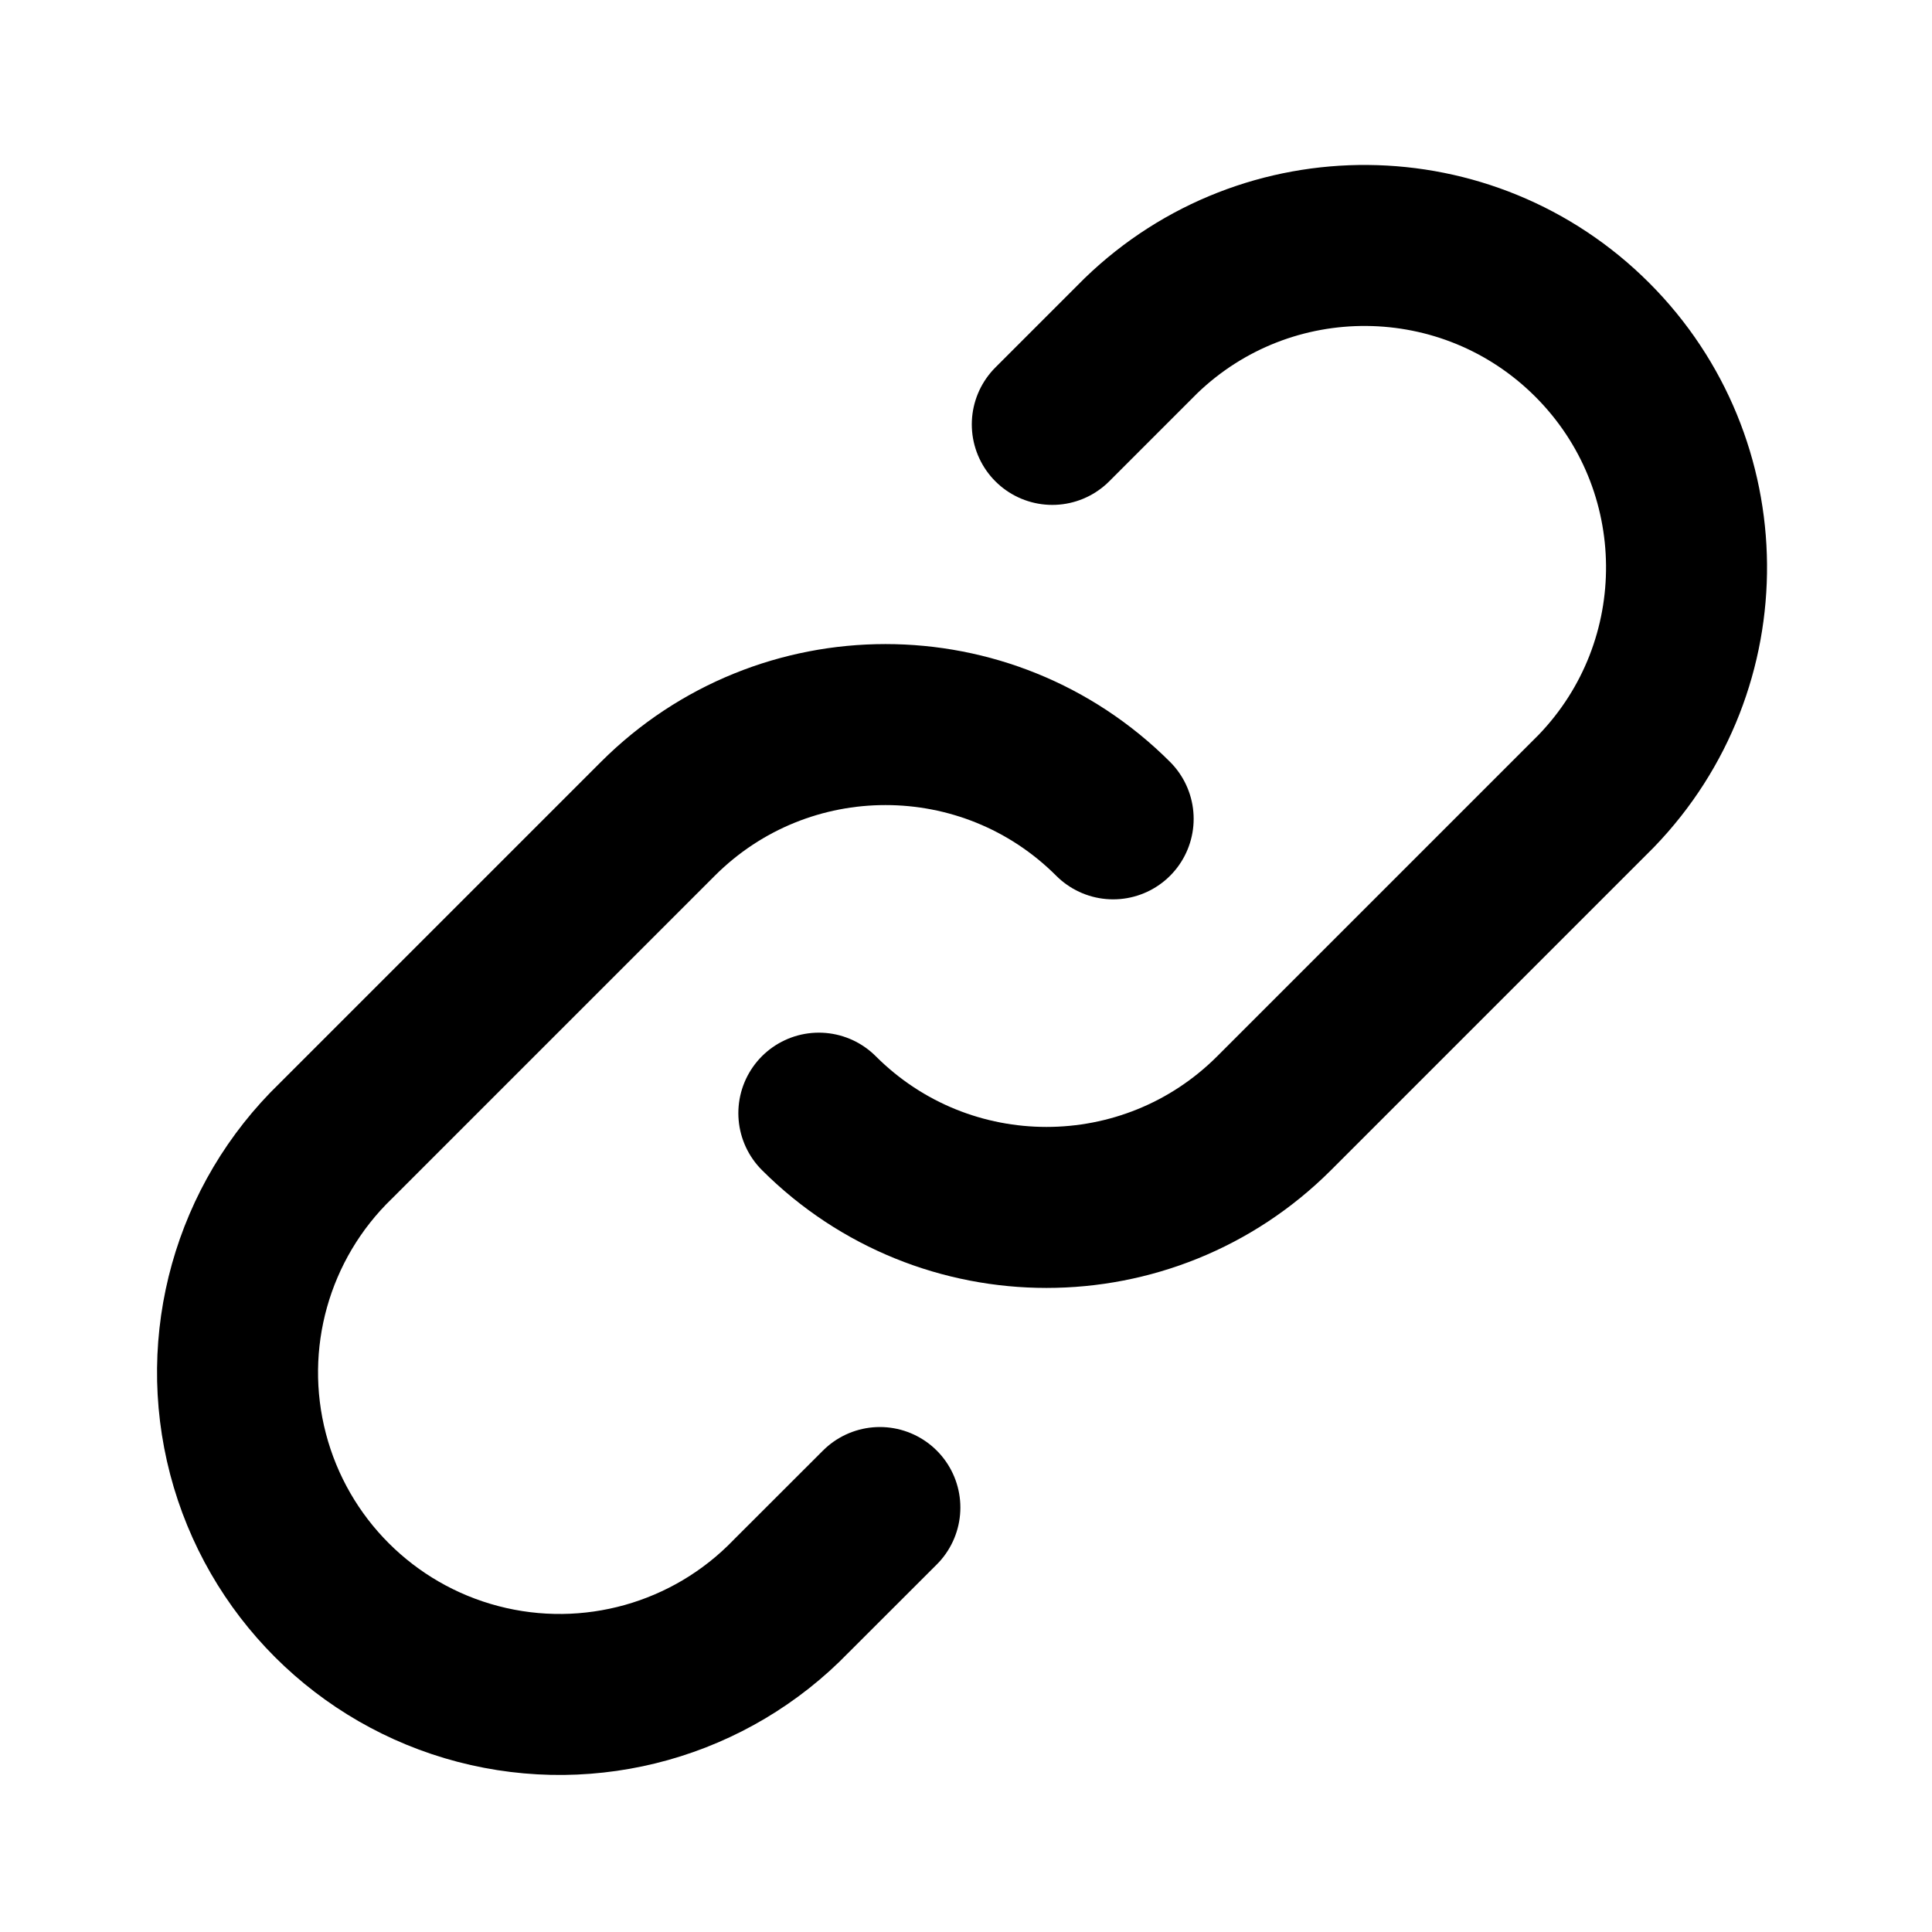
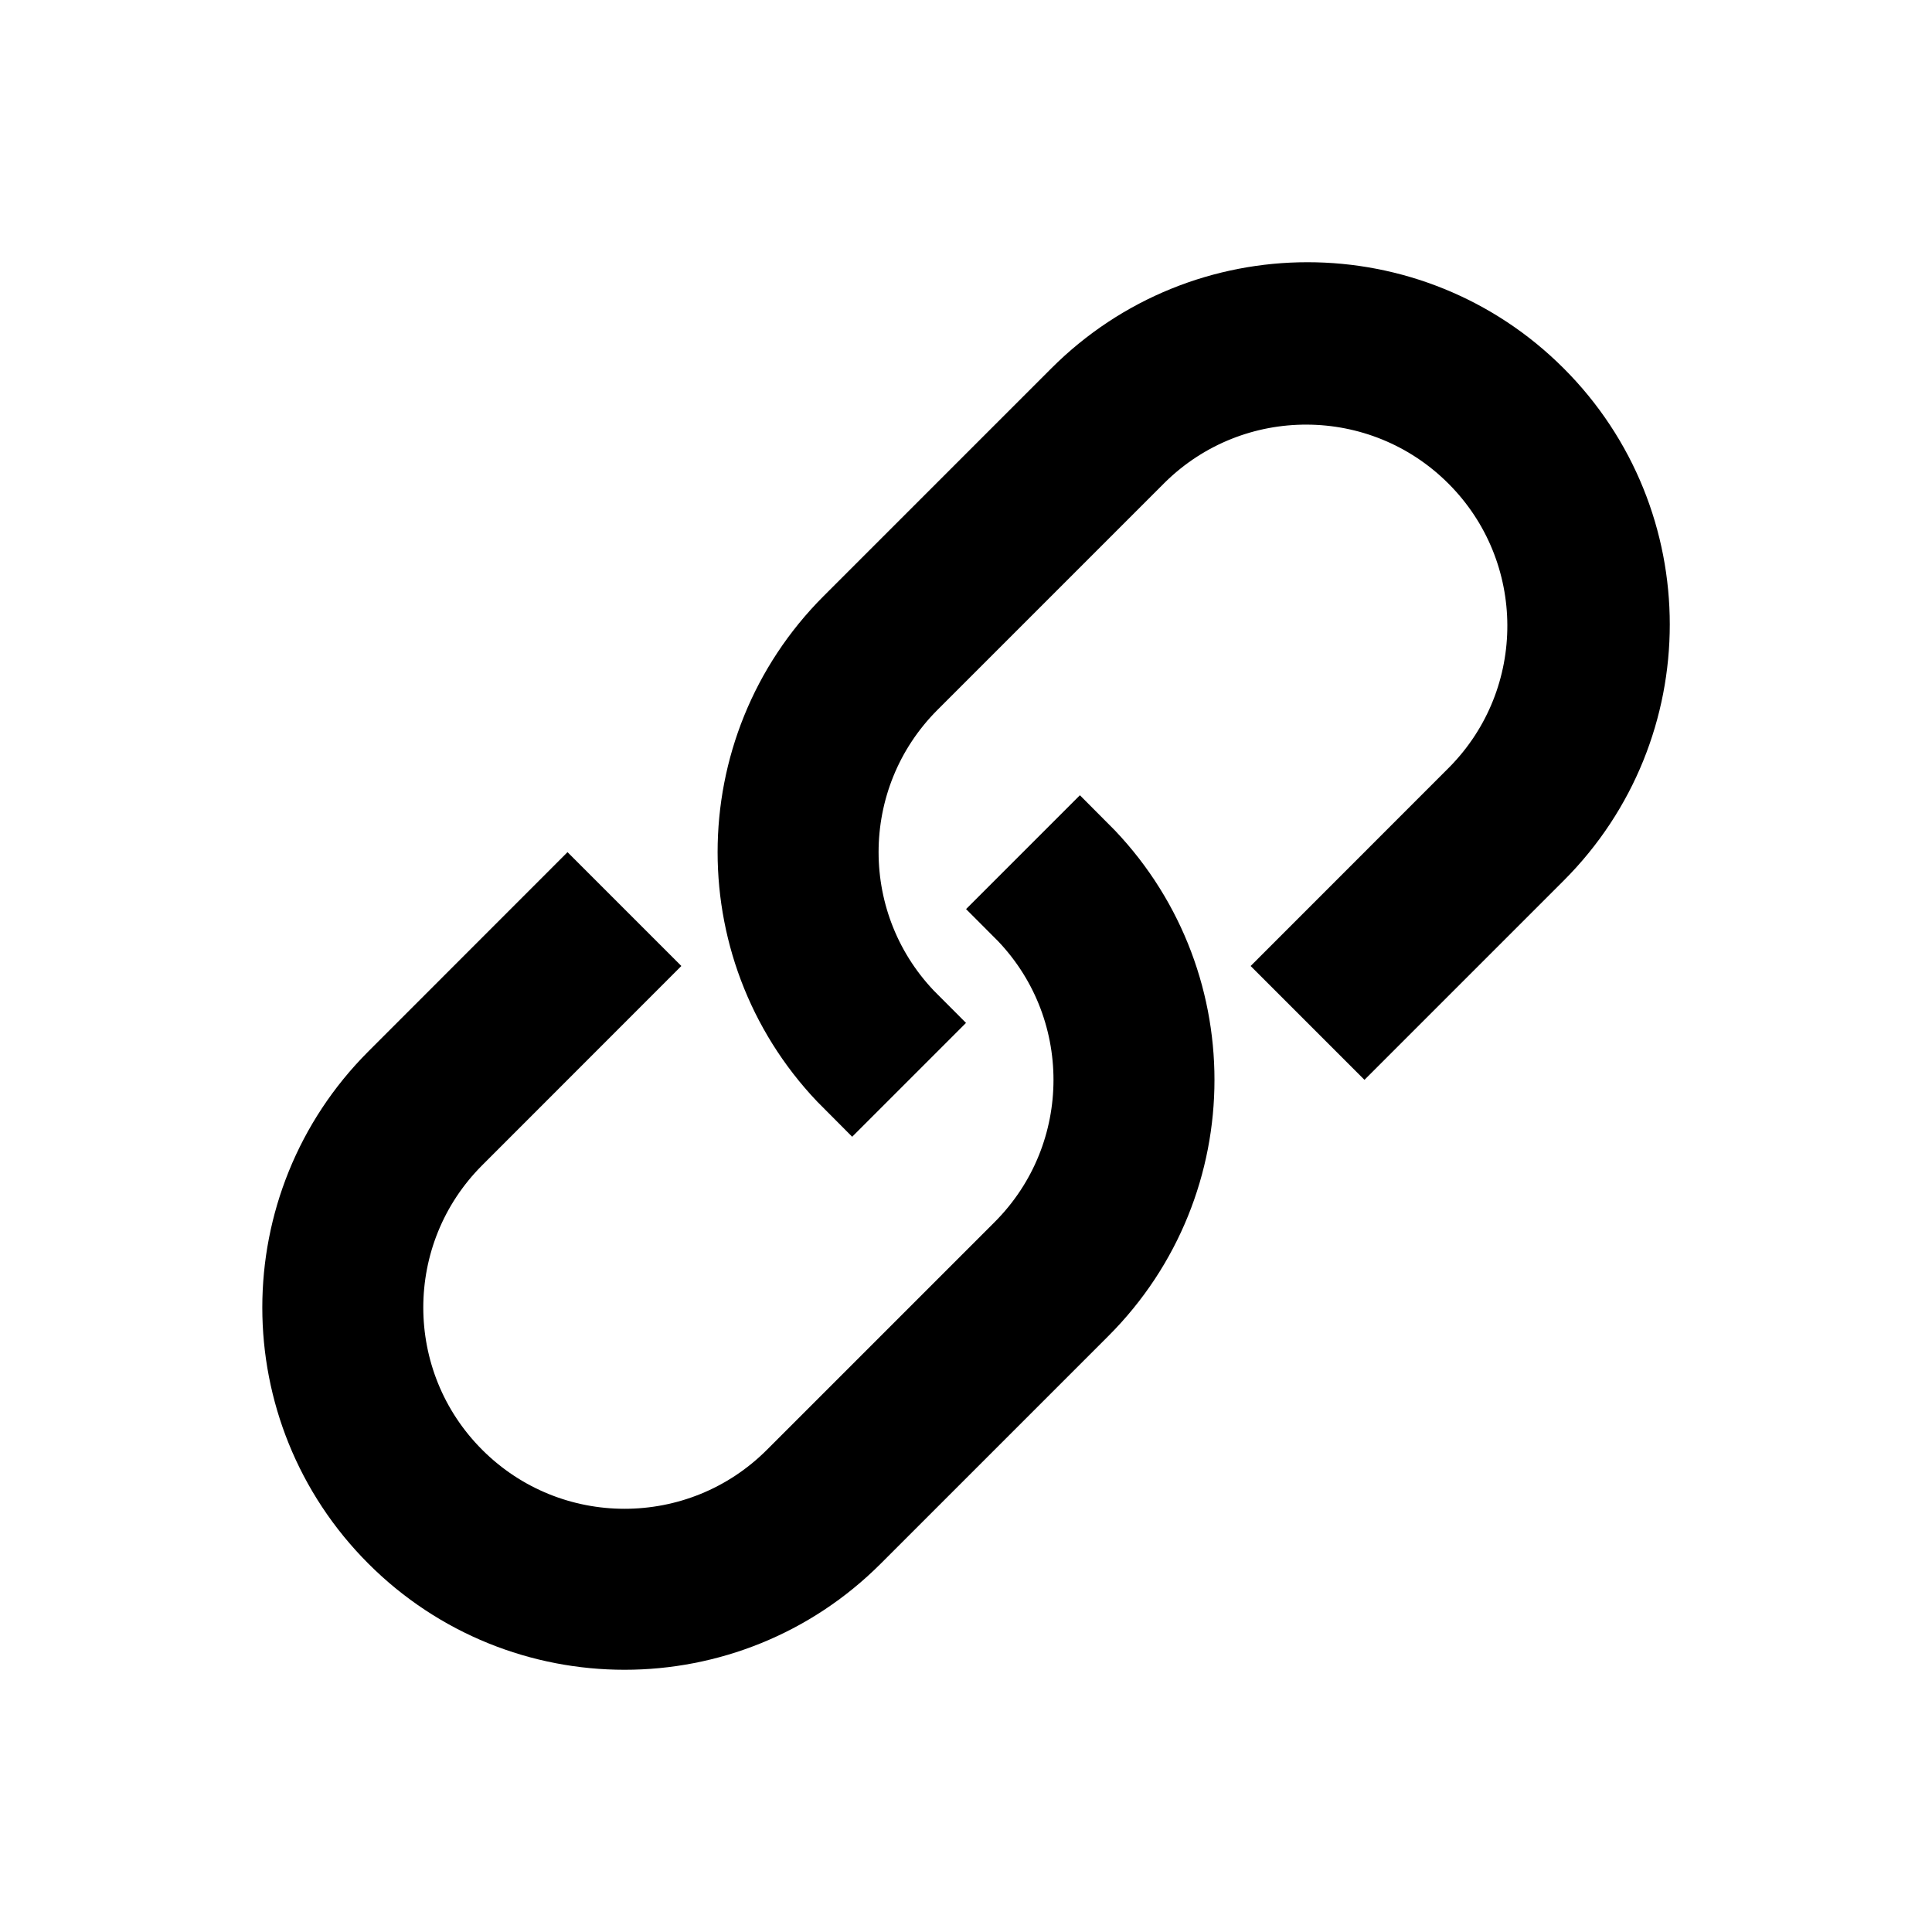
<svg xmlns="http://www.w3.org/2000/svg" fill="none" viewBox="0 0 24 24" stroke="currentColor">
-   <path stroke-linecap="round" stroke-linejoin="round" stroke-width="2" d="M13.828 10.172a4 4 0 00-5.656 0l-4 4a4 4 0 105.656 5.656l1.102-1.101m-.758-4.899a4 4 0 005.656 0l4-4a4 4 0 00-5.656-5.656l-1.1 1.1" />
+   <path fill="#000" fill-rule="evenodd" d="M7.05 11.293L4.93 13.414a4 4 0 005.657 5.657l2.828-2.828a4 4 0 000-5.657l-.707.707a3 3 0 010 4.243l-2.828 2.828a3 3 0 11-4.243-4.243L7.757 12l-.707-.707z" clip-rule="evenodd" />
+   <path fill="#000" fill-rule="evenodd" d="M16.243 12l2.12-2.121a3 3 0 00-4.242-4.243l-2.828 2.828a3 3 0 000 4.243l-.707.707a4 4 0 010-5.657l2.828-2.828a4 4 0 015.657 5.657l-2.121 2.121-.707-.707z" clip-rule="evenodd" />
</svg>
